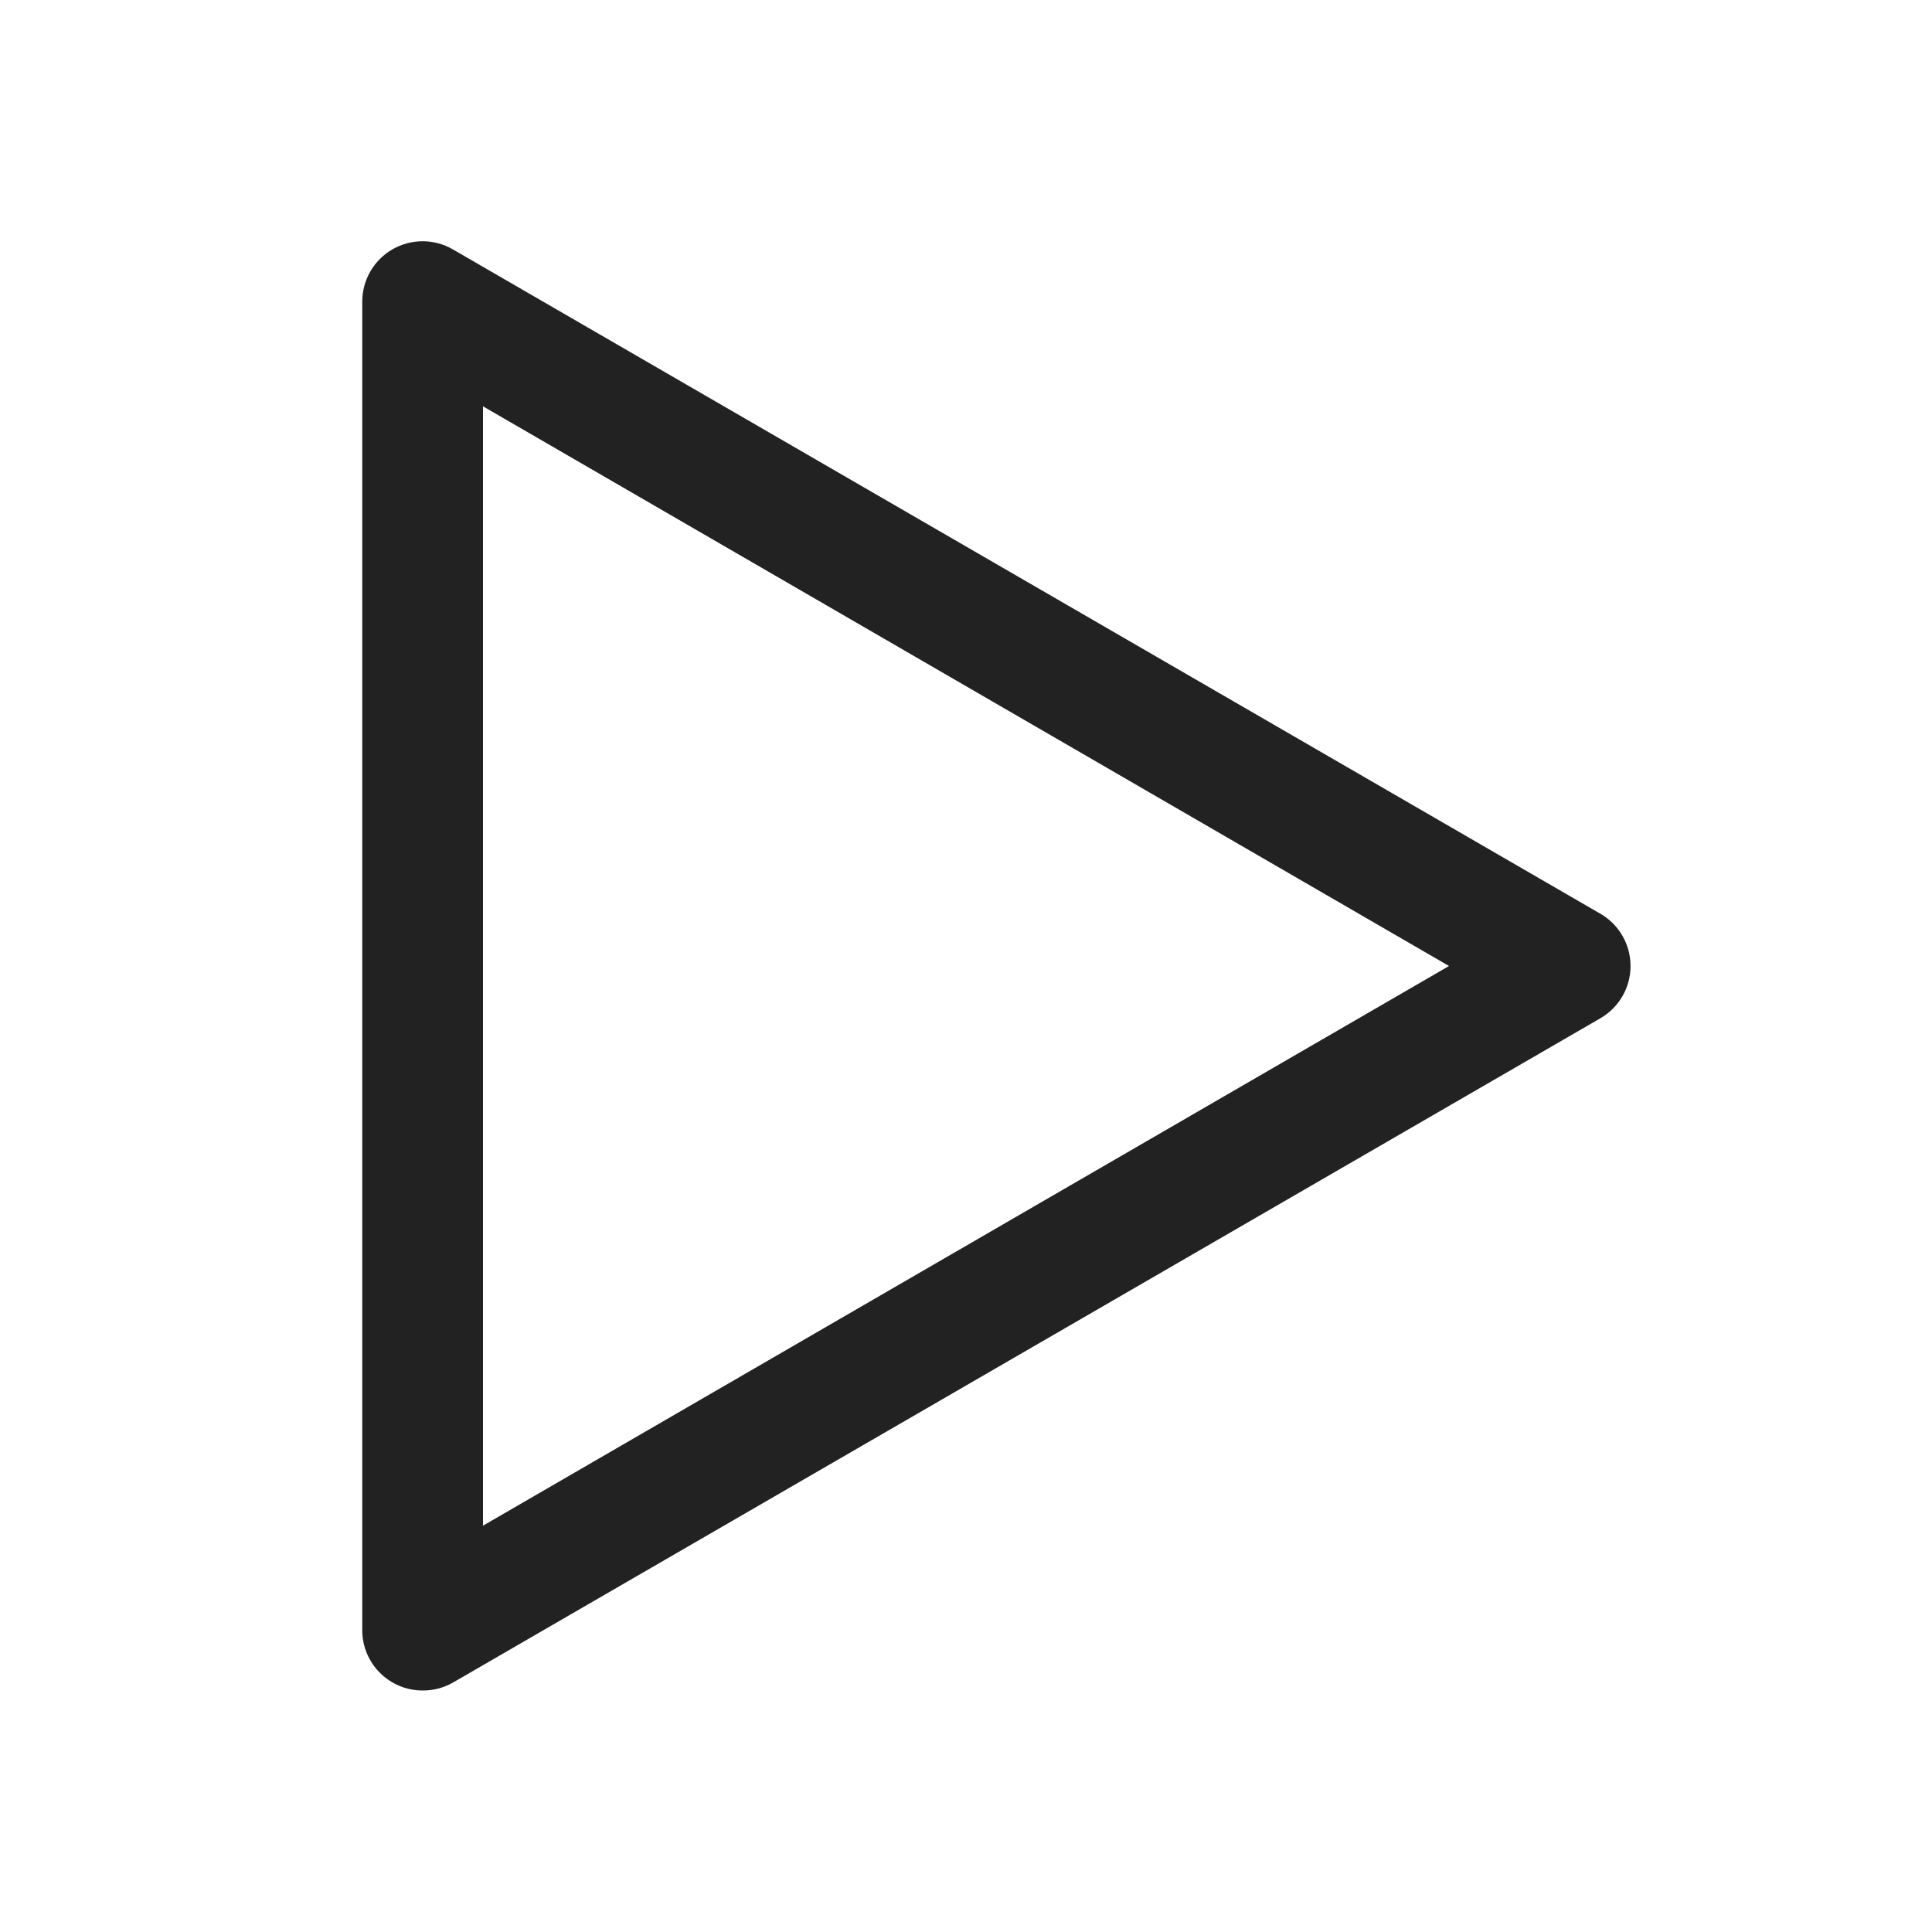
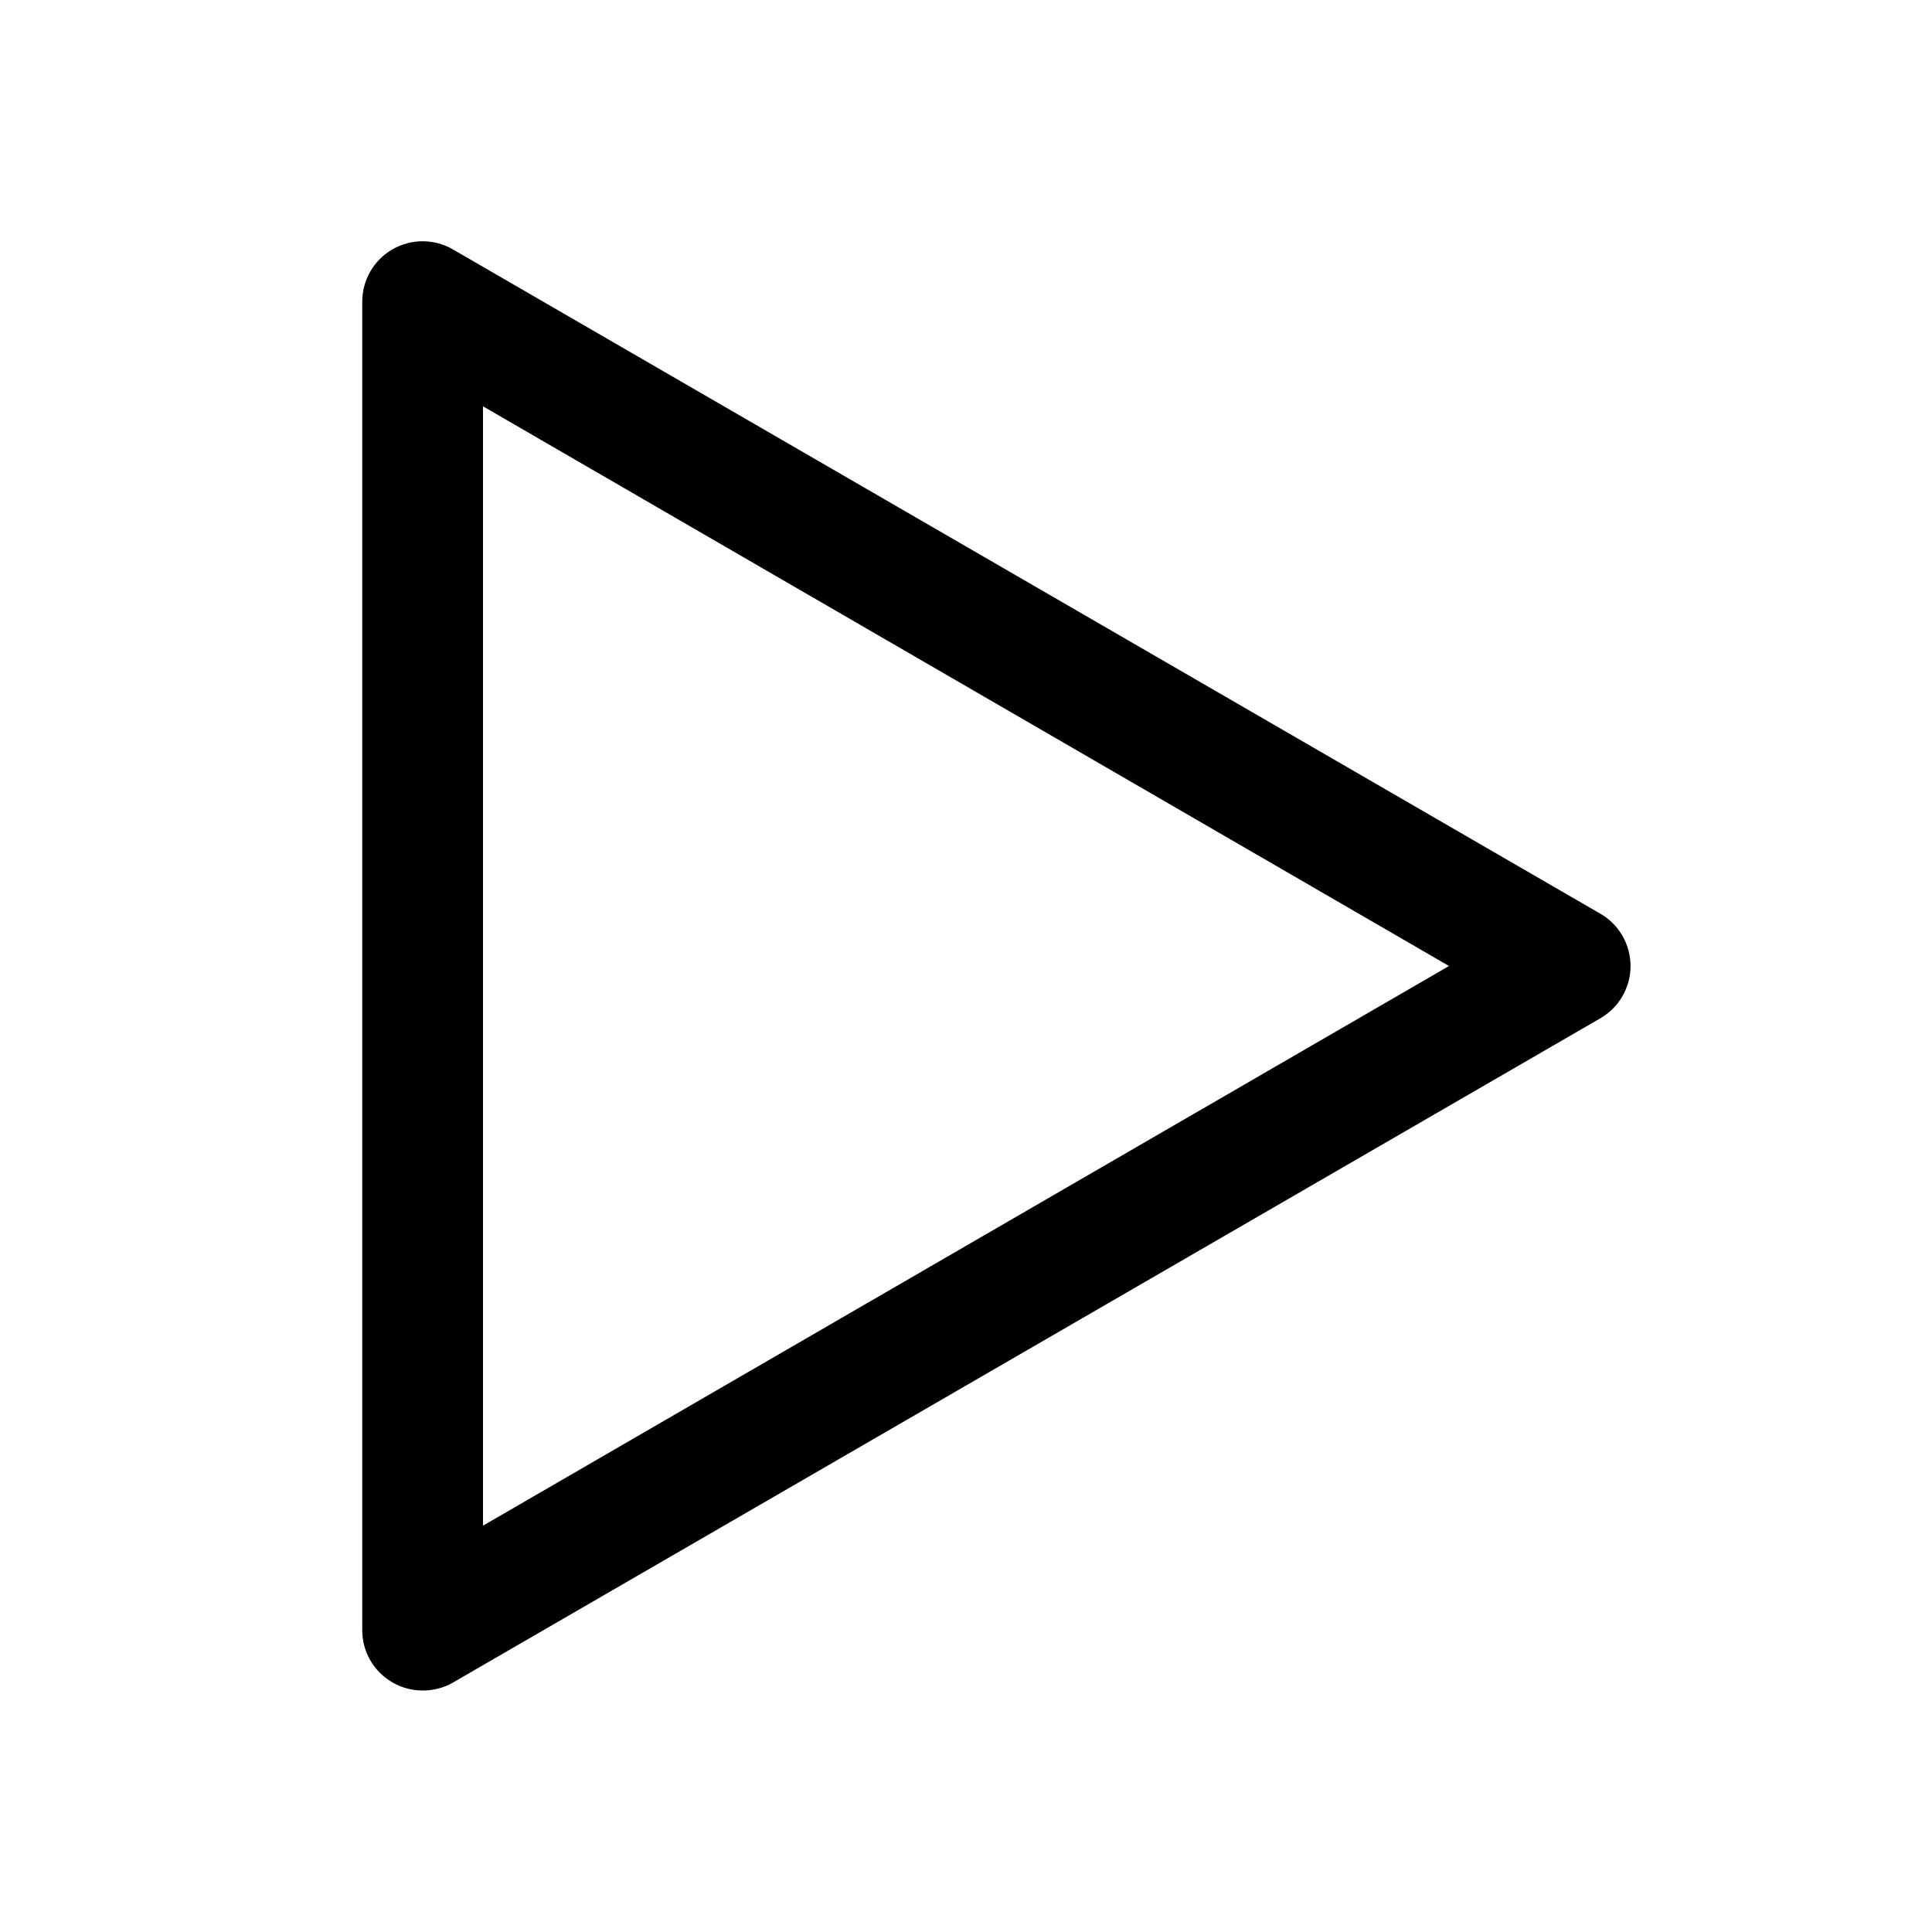
- <svg xmlns="http://www.w3.org/2000/svg" viewBox="0 0 32 32" fill="#222">
+ <svg xmlns="http://www.w3.org/2000/svg" viewBox="0 0 32 32" fill="#000">
  <path d="M7 28a1 1 0 0 1-1-1V5a1 1 0 0 1 .5-.87 1 1 0 0 1 1 0l19 11a1 1 0 0 1 0 1.74l-19 11A1 1 0 0 1 7 28zM8 6.73v18.54L24 16z" />
</svg>
